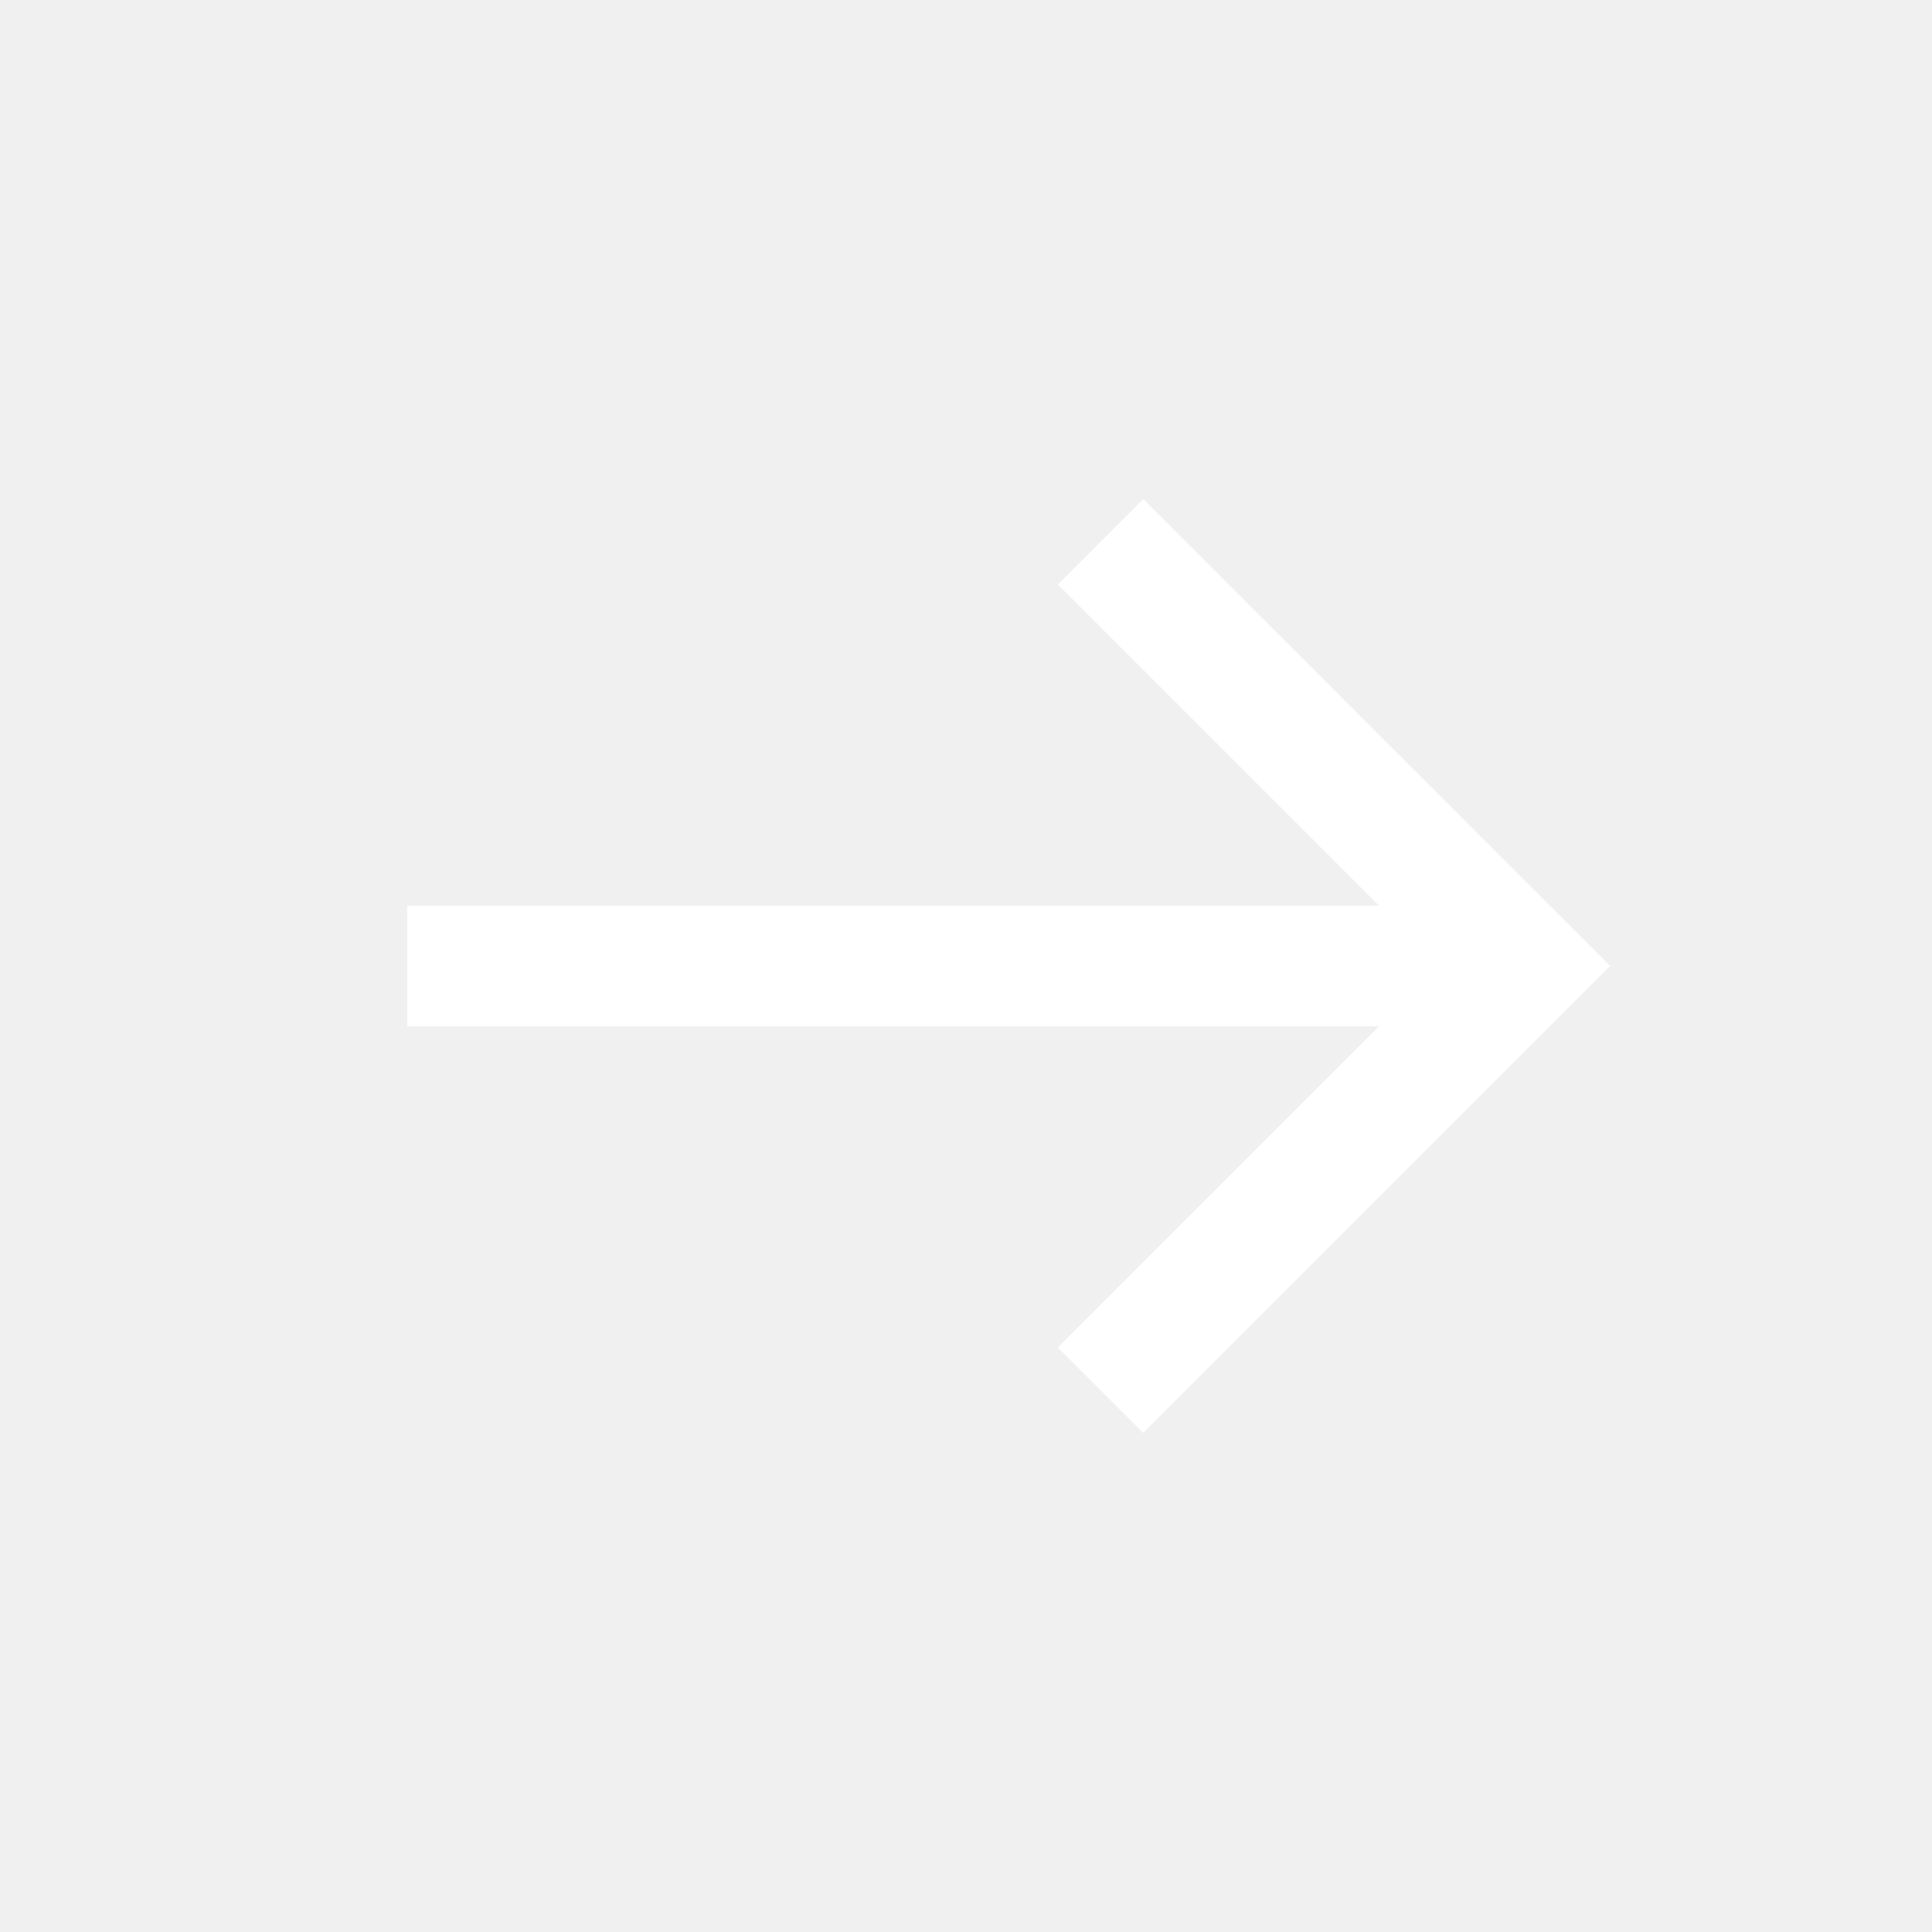
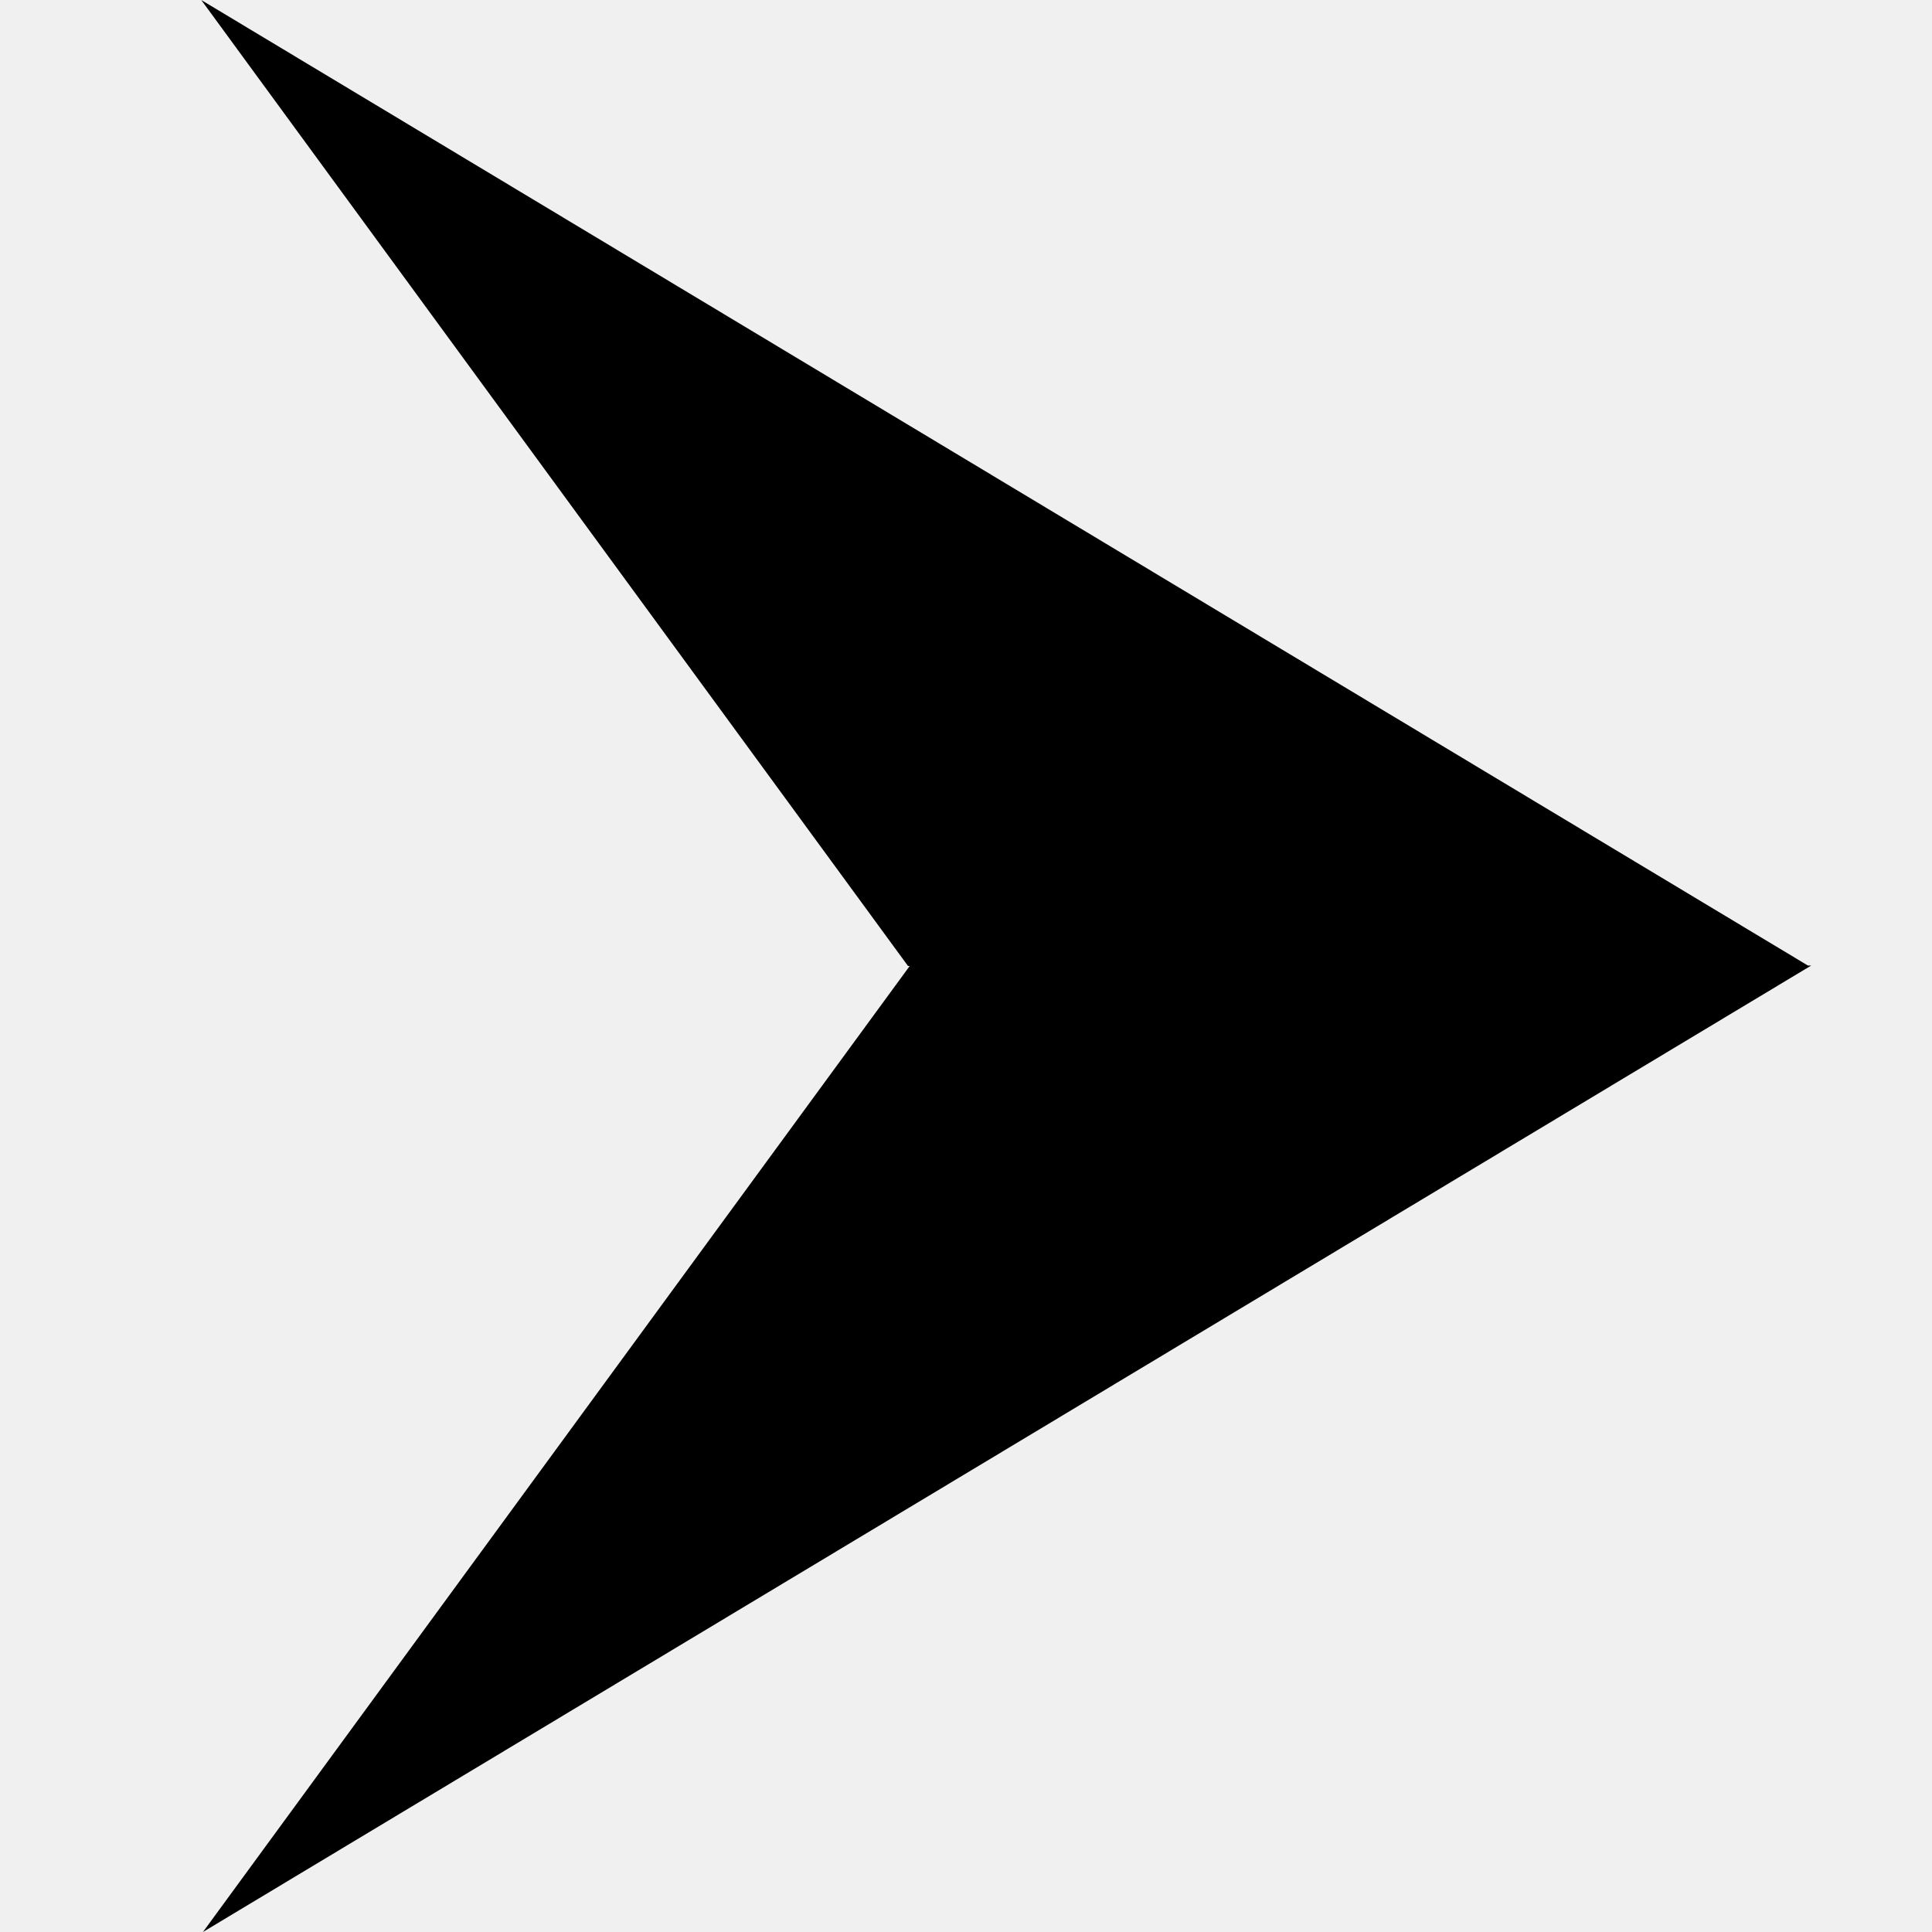
- <svg xmlns="http://www.w3.org/2000/svg" width="16" height="16" viewBox="0 0 16 16">
+ <svg xmlns="http://www.w3.org/2000/svg" width="24" height="24" viewBox="0 0 24 24" fill="none">
+   <g clip-path="url(#clip0_941_3192)">
+     <path d="M11.3 12.001L2.521 24L22.5 11.994H22.458L2.5 0L11.279 11.999" fill="black" />
+   </g>
  <defs>
-     <style>
-       .cls-1 {
-       fill: #fff;
-       opacity: 0;
-       }
- 
-       .cls-2 {
-       fill: none;
-       stroke: #fff;
-       }
-     </style>
+     <clipPath id="clip0_941_3192">
+       <rect width="24" height="24" fill="white" />
+     </clipPath>
  </defs>
-   <g id="Layer_2" data-name="Layer 2">
-     <g id="Layer_2-2" data-name="Layer 2">
-       <rect class="cls-1" width="16" height="16" />
-     </g>
-     <g id="Layer_1-2" data-name="Layer 1">
-       <g id="Grupo_12" data-name="Grupo 12">
-         <path id="Caminho_27" data-name="Caminho 27" class="cls-2" d="M3.373,8h8.717" />
-         <path id="Caminho_28" data-name="Caminho 28" class="cls-2" d="M9.114,11.513,12.627,8,9.114,4.487" />
-       </g>
-     </g>
-   </g>
</svg>
